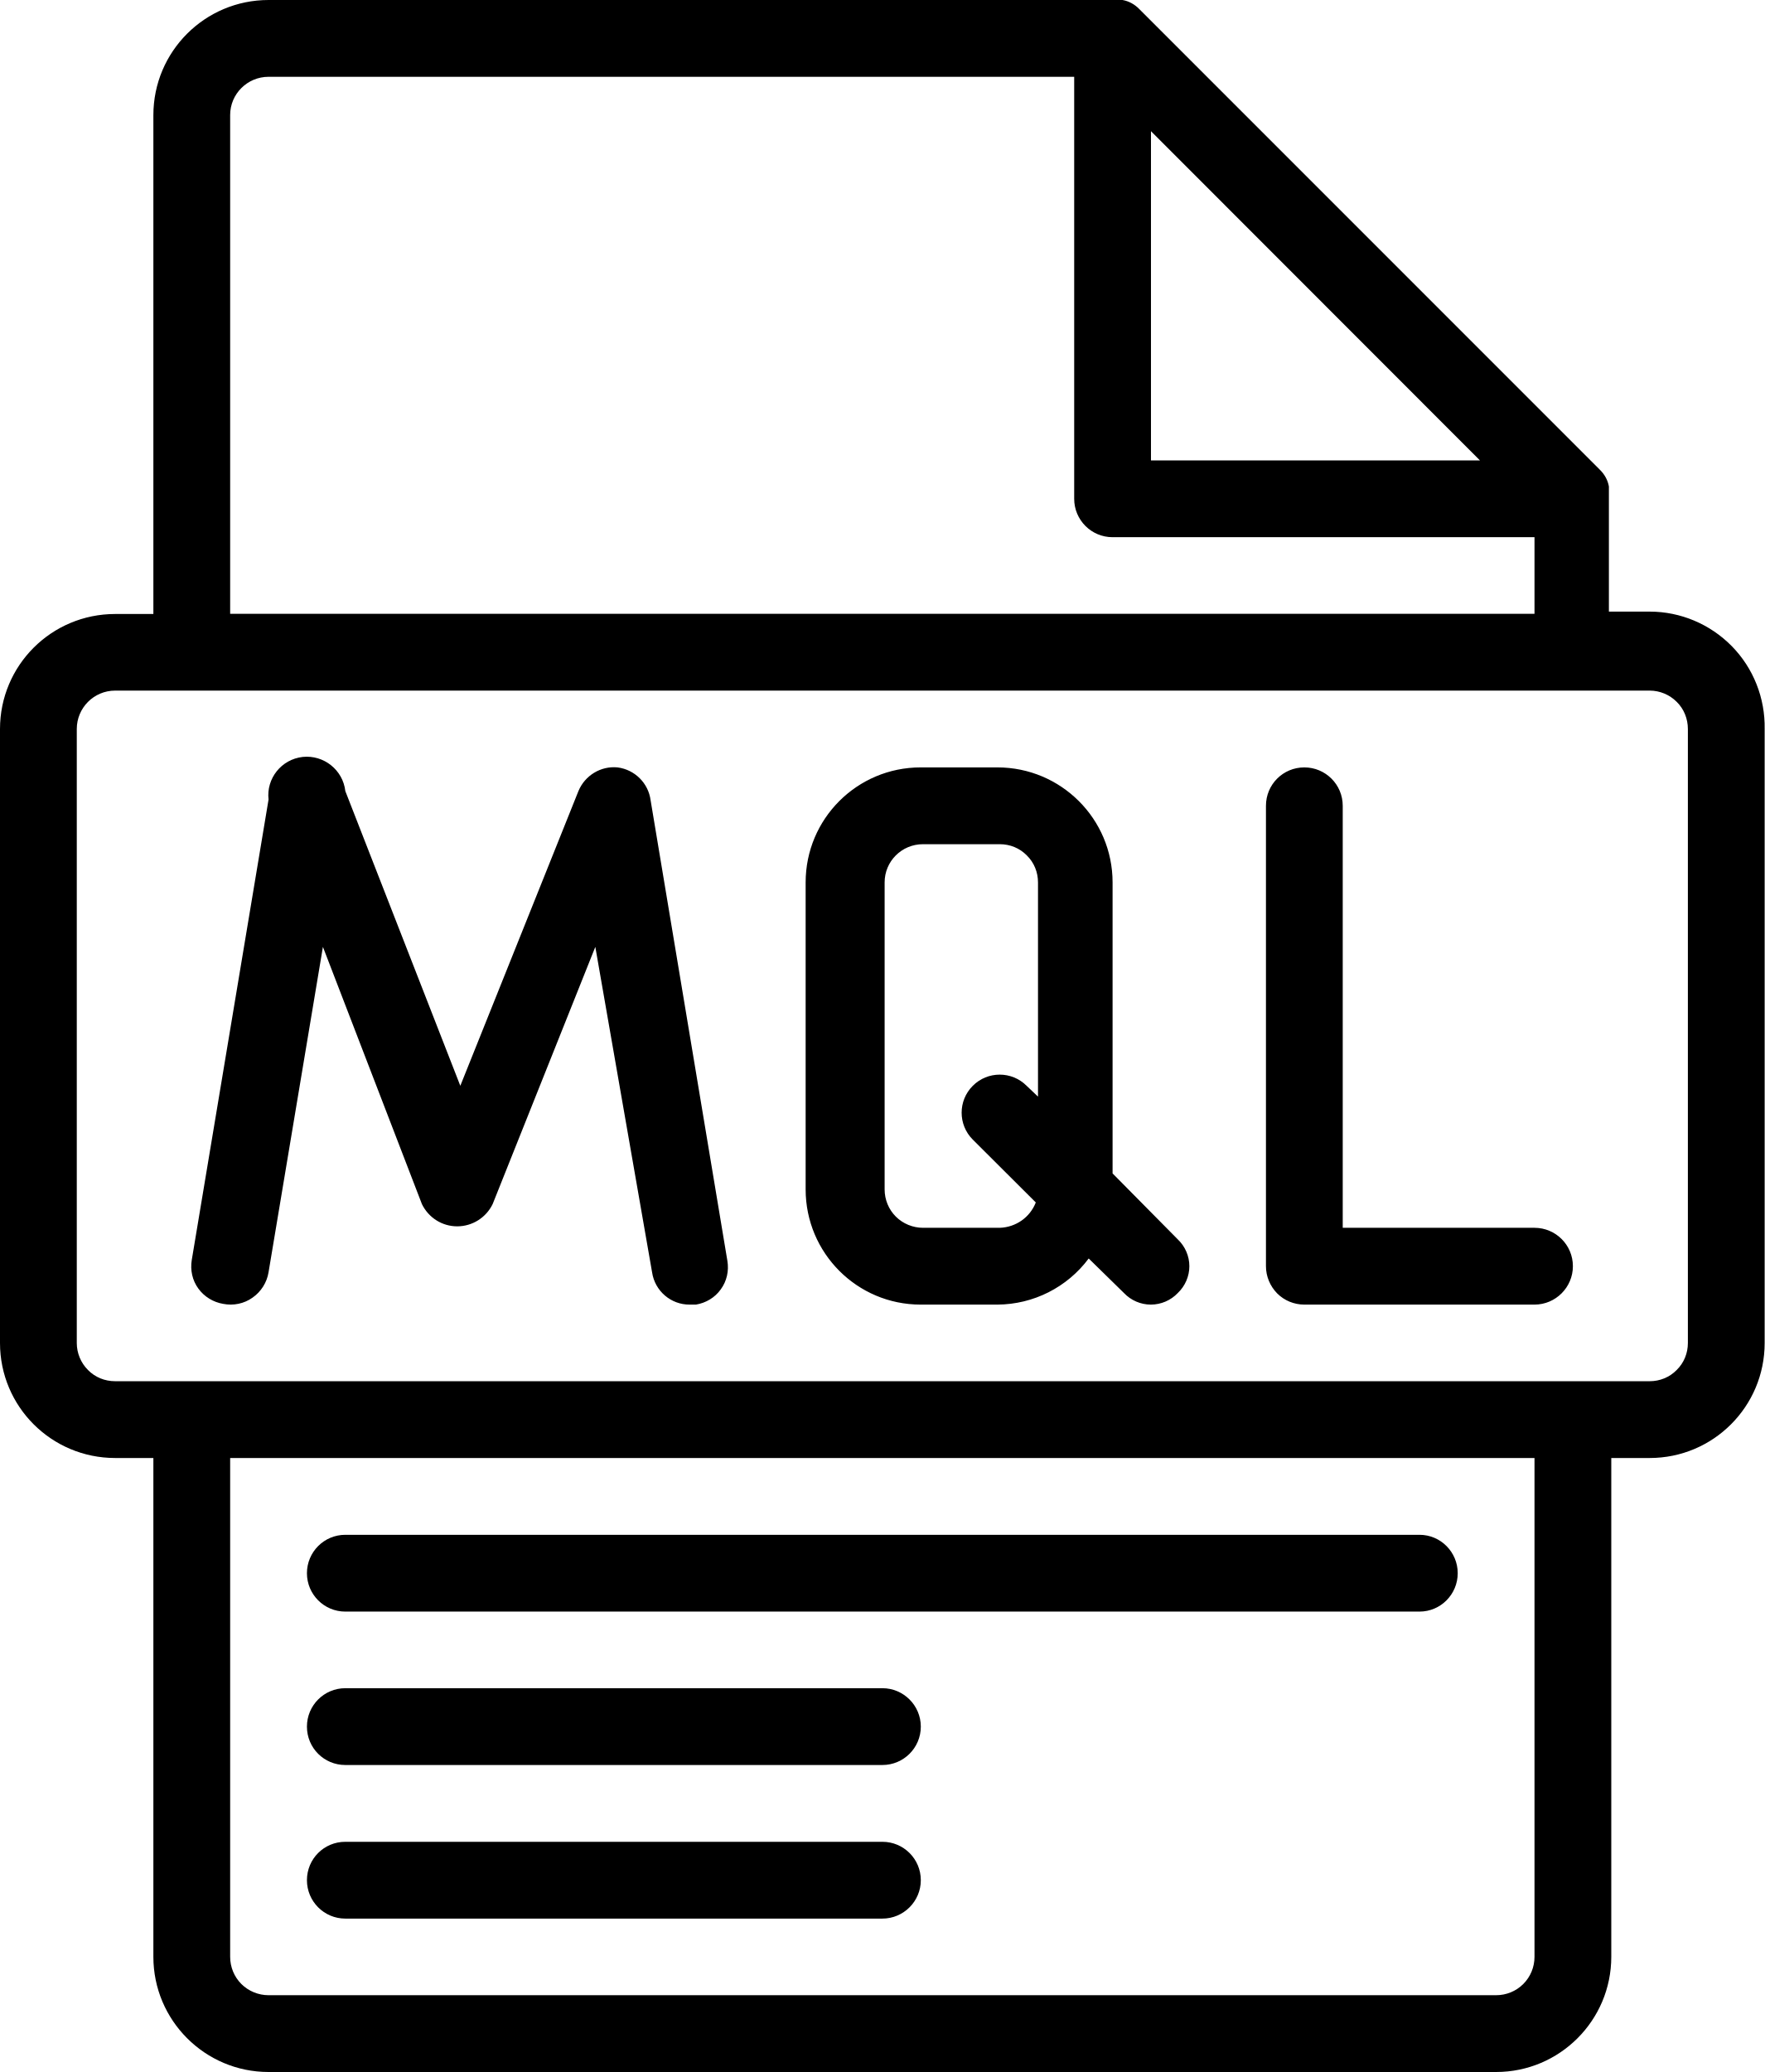
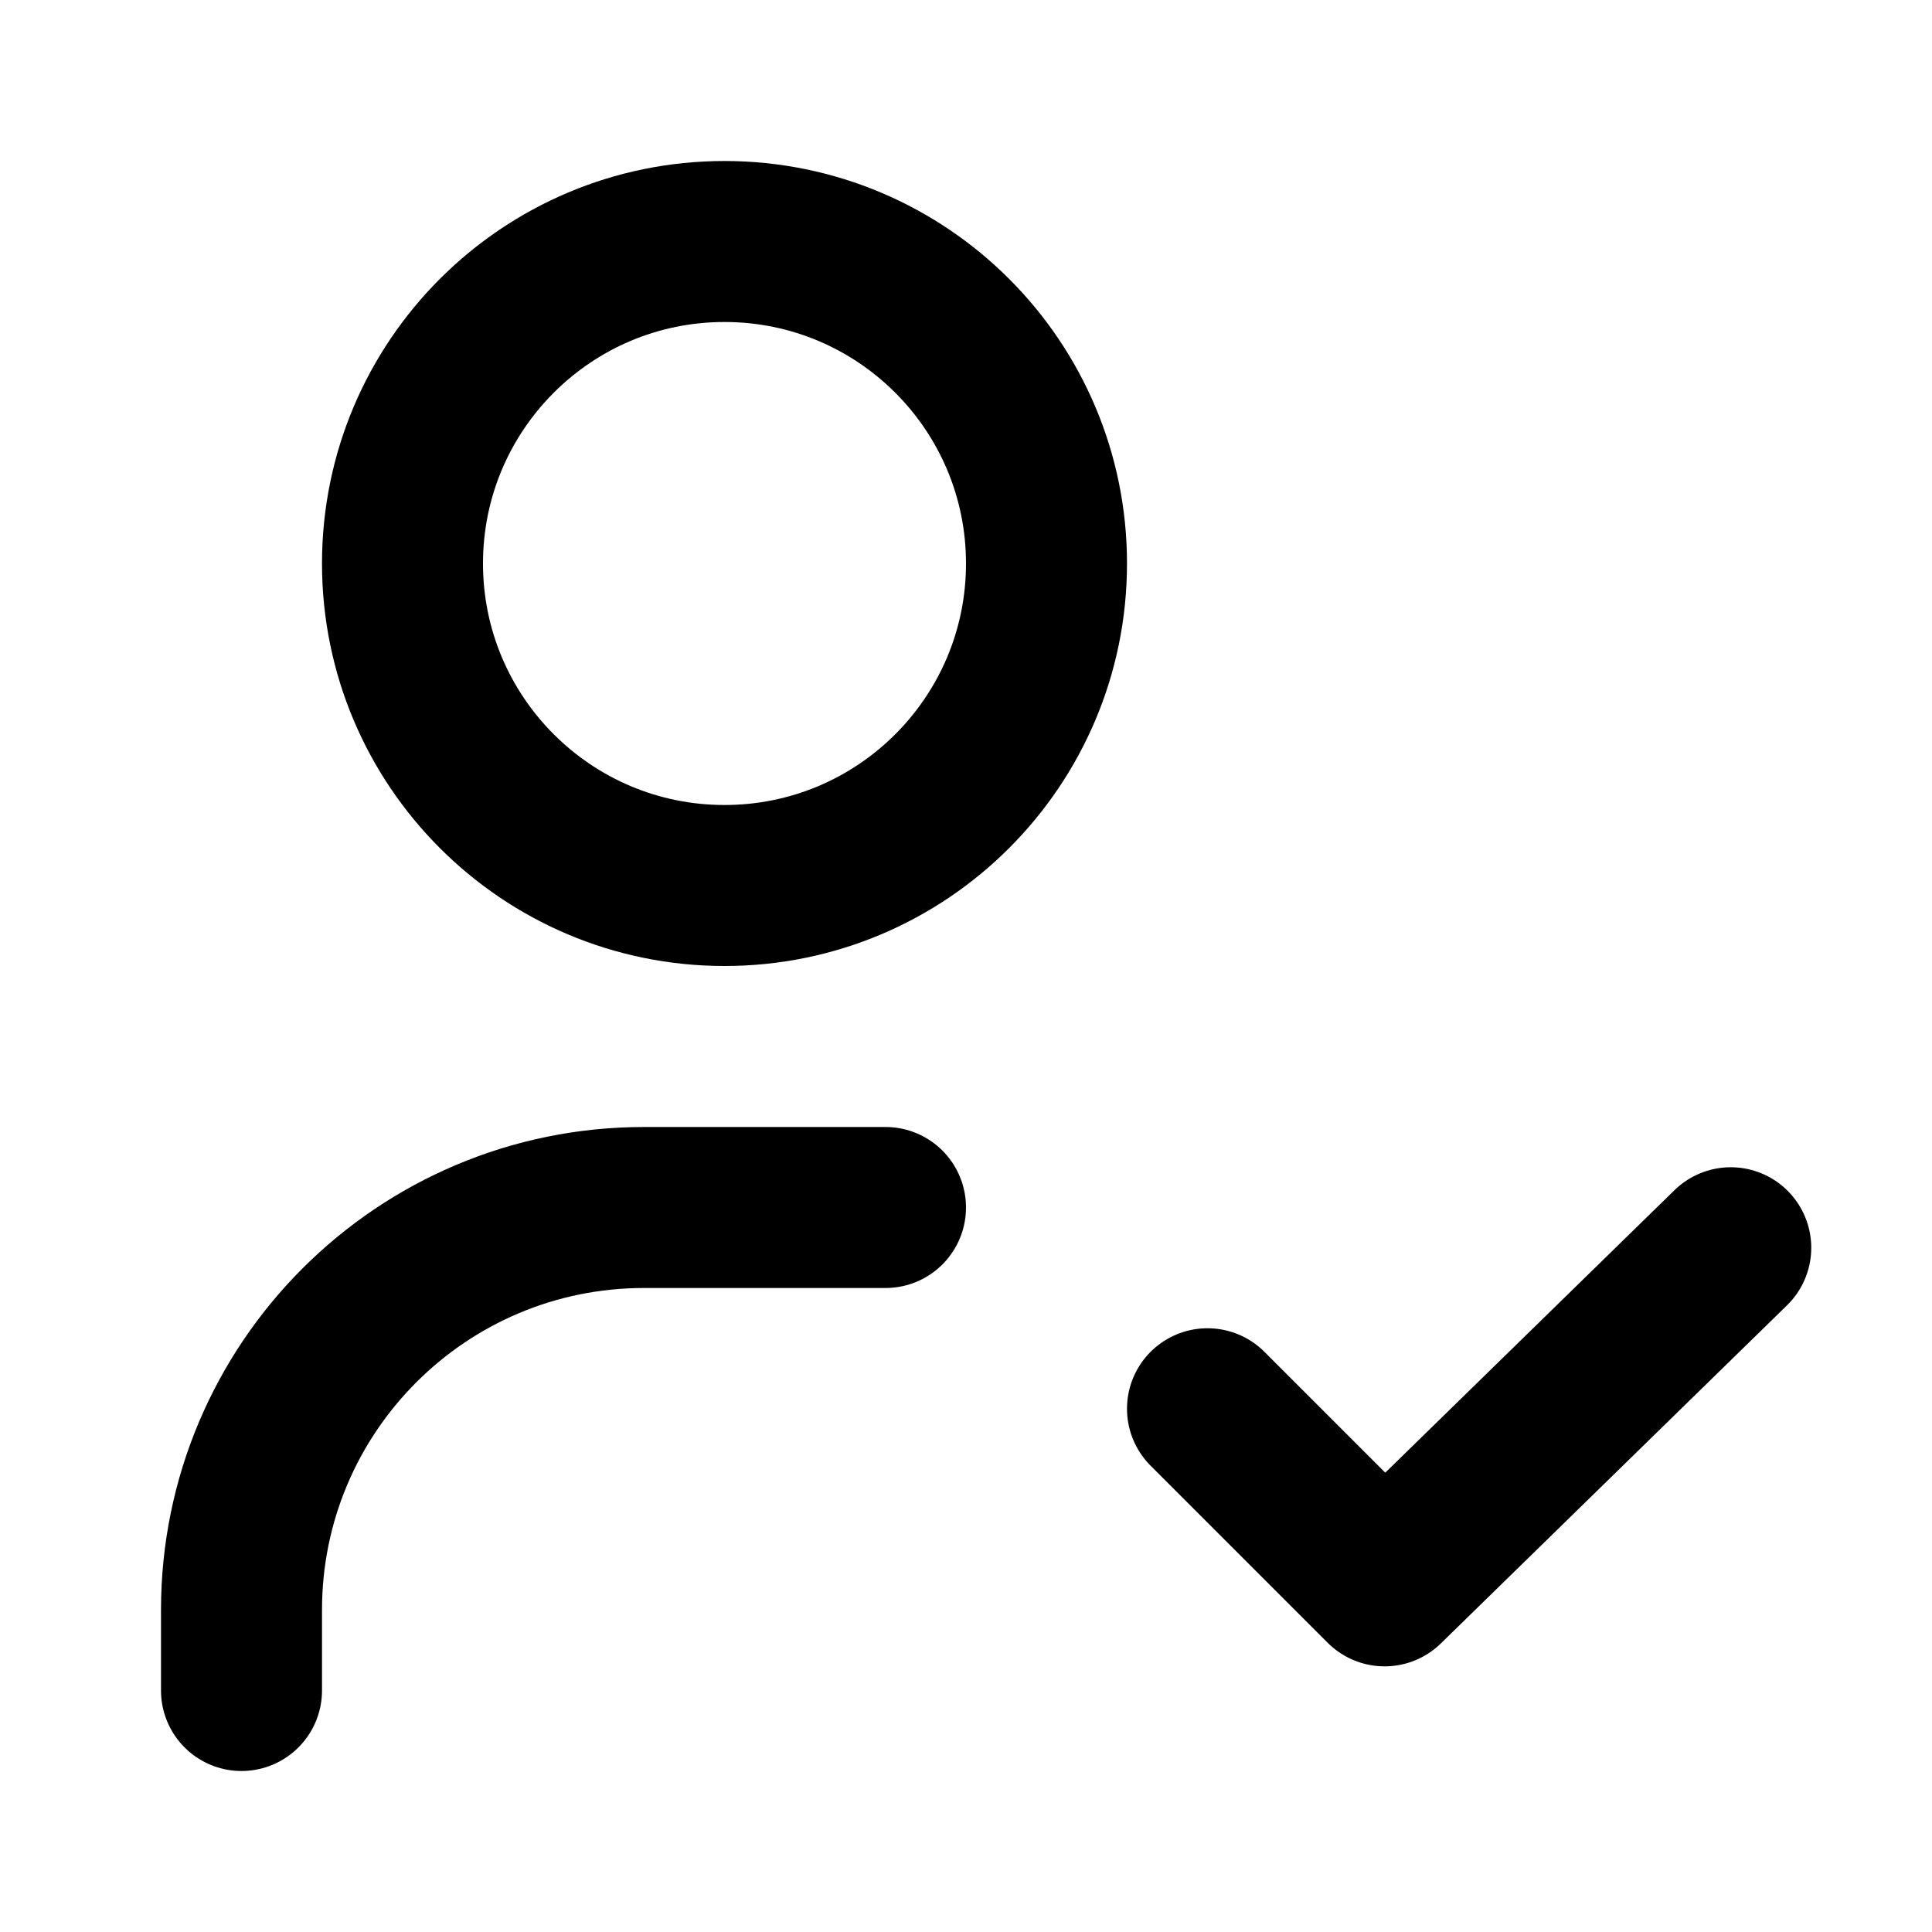
- <svg xmlns="http://www.w3.org/2000/svg" width="9.607" height="11.278" viewBox="0 0 9.607 11.278" fill="none">
-   <path d="M 1.671 8.563 C 1.671 8.448 1.764 8.354 1.88 8.354 L 7.728 8.354 C 7.843 8.354 7.936 8.448 7.936 8.563 C 7.936 8.678 7.843 8.772 7.728 8.772 L 1.88 8.772 C 1.764 8.772 1.671 8.678 1.671 8.563 Z M 1.88 9.607 L 4.804 9.607 C 4.919 9.607 5.013 9.514 5.013 9.398 C 5.013 9.283 4.919 9.189 4.804 9.189 L 1.88 9.189 C 1.764 9.189 1.671 9.283 1.671 9.398 C 1.671 9.514 1.764 9.607 1.88 9.607 Z M 1.88 10.443 L 4.804 10.443 C 4.919 10.443 5.013 10.349 5.013 10.234 C 5.013 10.118 4.919 10.025 4.804 10.025 L 1.88 10.025 C 1.764 10.025 1.671 10.118 1.671 10.234 C 1.671 10.349 1.764 10.443 1.88 10.443 Z M 9.607 3.968 L 9.607 7.31 C 9.607 7.656 9.327 7.936 8.981 7.936 L 8.772 7.936 L 8.772 10.651 C 8.772 10.997 8.491 11.278 8.145 11.278 L 1.462 11.278 C 1.116 11.278 0.835 10.997 0.835 10.651 L 0.835 7.936 L 0.627 7.936 C 0.28 7.936 0 7.656 0 7.31 L 0 3.968 C 0 3.622 0.28 3.342 0.627 3.342 L 0.835 3.342 L 0.835 0.627 C 0.835 0.28 1.116 0 1.462 0 L 6.111 0 C 6.146 0.006 6.178 0.024 6.203 0.05 L 8.709 2.556 C 8.735 2.581 8.753 2.613 8.759 2.648 L 8.759 2.673 L 8.759 2.703 L 8.759 3.329 L 8.981 3.329 C 9.149 3.329 9.31 3.397 9.428 3.517 C 9.546 3.637 9.61 3.8 9.607 3.968 Z M 6.266 0.714 L 6.266 2.506 L 8.057 2.506 L 6.266 0.714 Z M 1.253 3.341 L 8.354 3.341 L 8.354 2.924 L 6.057 2.924 C 5.941 2.924 5.848 2.83 5.848 2.715 L 5.848 0.418 L 1.462 0.418 C 1.347 0.418 1.253 0.511 1.253 0.626 L 1.253 3.341 Z M 8.354 7.936 L 1.253 7.936 L 1.253 10.651 C 1.253 10.707 1.275 10.76 1.314 10.799 C 1.353 10.838 1.407 10.86 1.462 10.86 L 8.145 10.86 C 8.201 10.86 8.254 10.838 8.293 10.799 C 8.332 10.76 8.354 10.707 8.354 10.651 L 8.354 7.936 Z M 9.189 3.968 C 9.189 3.913 9.168 3.859 9.128 3.82 C 9.089 3.781 9.036 3.759 8.981 3.759 L 0.627 3.759 C 0.511 3.759 0.418 3.853 0.418 3.968 L 0.418 7.31 C 0.418 7.365 0.44 7.418 0.479 7.457 C 0.518 7.497 0.571 7.518 0.627 7.518 L 8.981 7.518 C 9.036 7.518 9.089 7.497 9.128 7.457 C 9.168 7.418 9.189 7.365 9.189 7.31 L 9.189 3.968 Z M 3.362 4.177 C 3.271 4.168 3.184 4.221 3.149 4.306 L 2.506 5.91 L 1.88 4.306 C 1.867 4.191 1.763 4.108 1.648 4.12 C 1.532 4.133 1.449 4.237 1.462 4.352 L 1.044 6.858 C 1.035 6.913 1.047 6.969 1.08 7.014 C 1.112 7.058 1.161 7.088 1.215 7.097 C 1.271 7.108 1.329 7.096 1.375 7.063 C 1.421 7.031 1.453 6.981 1.462 6.925 L 1.758 5.154 L 2.297 6.554 C 2.333 6.628 2.407 6.675 2.489 6.675 C 2.571 6.675 2.646 6.628 2.682 6.554 L 3.241 5.154 L 3.55 6.925 C 3.565 7.027 3.653 7.102 3.755 7.101 L 3.789 7.101 C 3.843 7.092 3.892 7.063 3.924 7.018 C 3.957 6.973 3.969 6.917 3.96 6.863 L 3.542 4.356 C 3.53 4.263 3.456 4.189 3.362 4.177 Z M 6.412 6.746 C 6.452 6.784 6.475 6.837 6.475 6.892 C 6.475 6.947 6.452 7 6.412 7.038 C 6.374 7.078 6.321 7.101 6.265 7.101 C 6.21 7.101 6.157 7.078 6.119 7.038 L 5.927 6.85 C 5.81 7.007 5.626 7.1 5.43 7.101 L 5.012 7.101 C 4.666 7.101 4.386 6.82 4.386 6.474 L 4.386 4.803 C 4.386 4.457 4.666 4.177 5.012 4.177 L 5.43 4.177 C 5.776 4.177 6.057 4.457 6.057 4.803 L 6.057 6.387 L 6.412 6.746 Z M 5.639 6.545 L 5.296 6.203 C 5.215 6.122 5.215 5.991 5.296 5.91 C 5.377 5.829 5.508 5.829 5.589 5.91 L 5.651 5.969 L 5.651 4.803 C 5.651 4.748 5.63 4.695 5.59 4.656 C 5.551 4.616 5.498 4.595 5.443 4.595 L 5.025 4.595 C 4.909 4.595 4.816 4.688 4.816 4.803 L 4.816 6.474 C 4.816 6.53 4.838 6.583 4.877 6.622 C 4.916 6.661 4.97 6.683 5.025 6.683 L 5.443 6.683 C 5.53 6.68 5.607 6.627 5.639 6.545 Z M 8.366 6.683 L 7.31 6.683 L 7.31 4.386 C 7.31 4.27 7.216 4.177 7.101 4.177 C 6.985 4.177 6.892 4.27 6.892 4.386 L 6.892 6.892 C 6.892 6.947 6.914 7 6.953 7.04 C 6.992 7.079 7.045 7.101 7.101 7.101 L 8.354 7.101 C 8.469 7.101 8.563 7.007 8.563 6.892 C 8.563 6.776 8.469 6.683 8.354 6.683 L 8.366 6.683 Z" fill="currentColor" fill-rule="nonzero" />
+ <svg xmlns="http://www.w3.org/2000/svg" width="24" height="24" viewBox="0 0 24 24" fill="none" stroke="currentColor" stroke-width="2" stroke-linecap="round" stroke-linejoin="round">
+   <circle cx="9" cy="7" r="4" />
+   <path d="M3 21 v-1 a5 5 0 0 1 5 -5 h3" />
+   <path d="M15 17.5 l2.2 2.2 L21.5 15.5" />
</svg>
